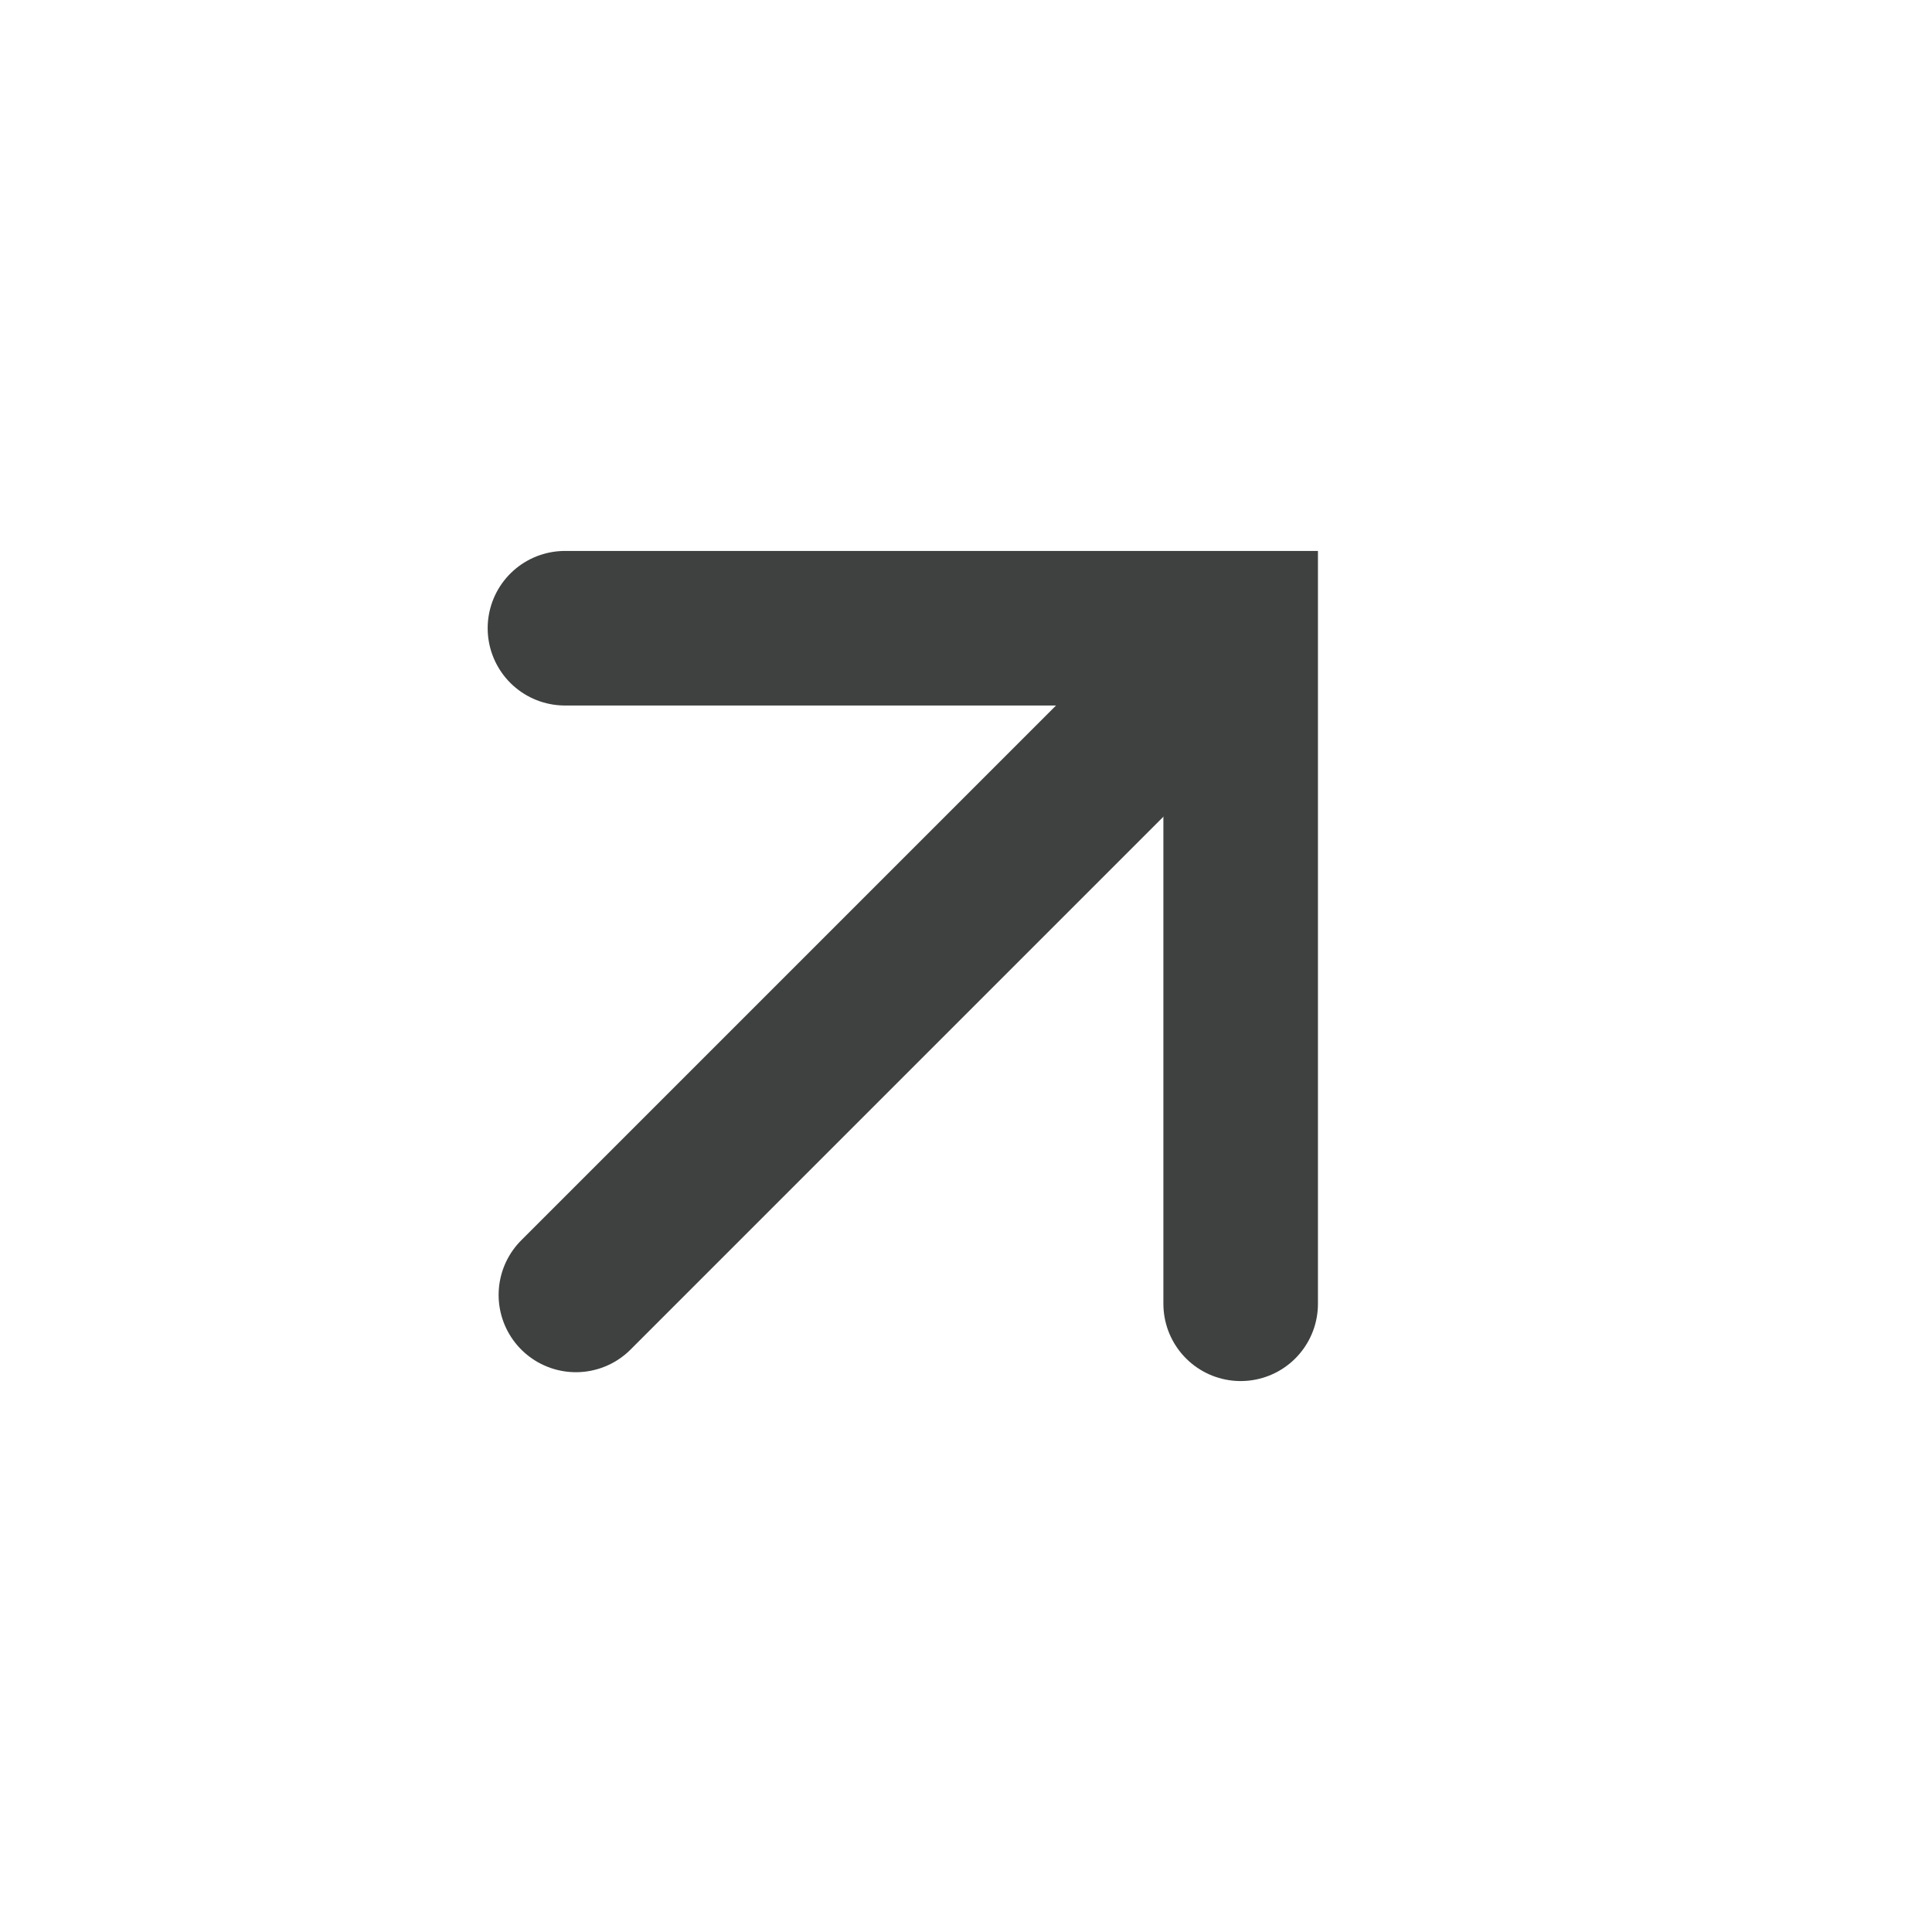
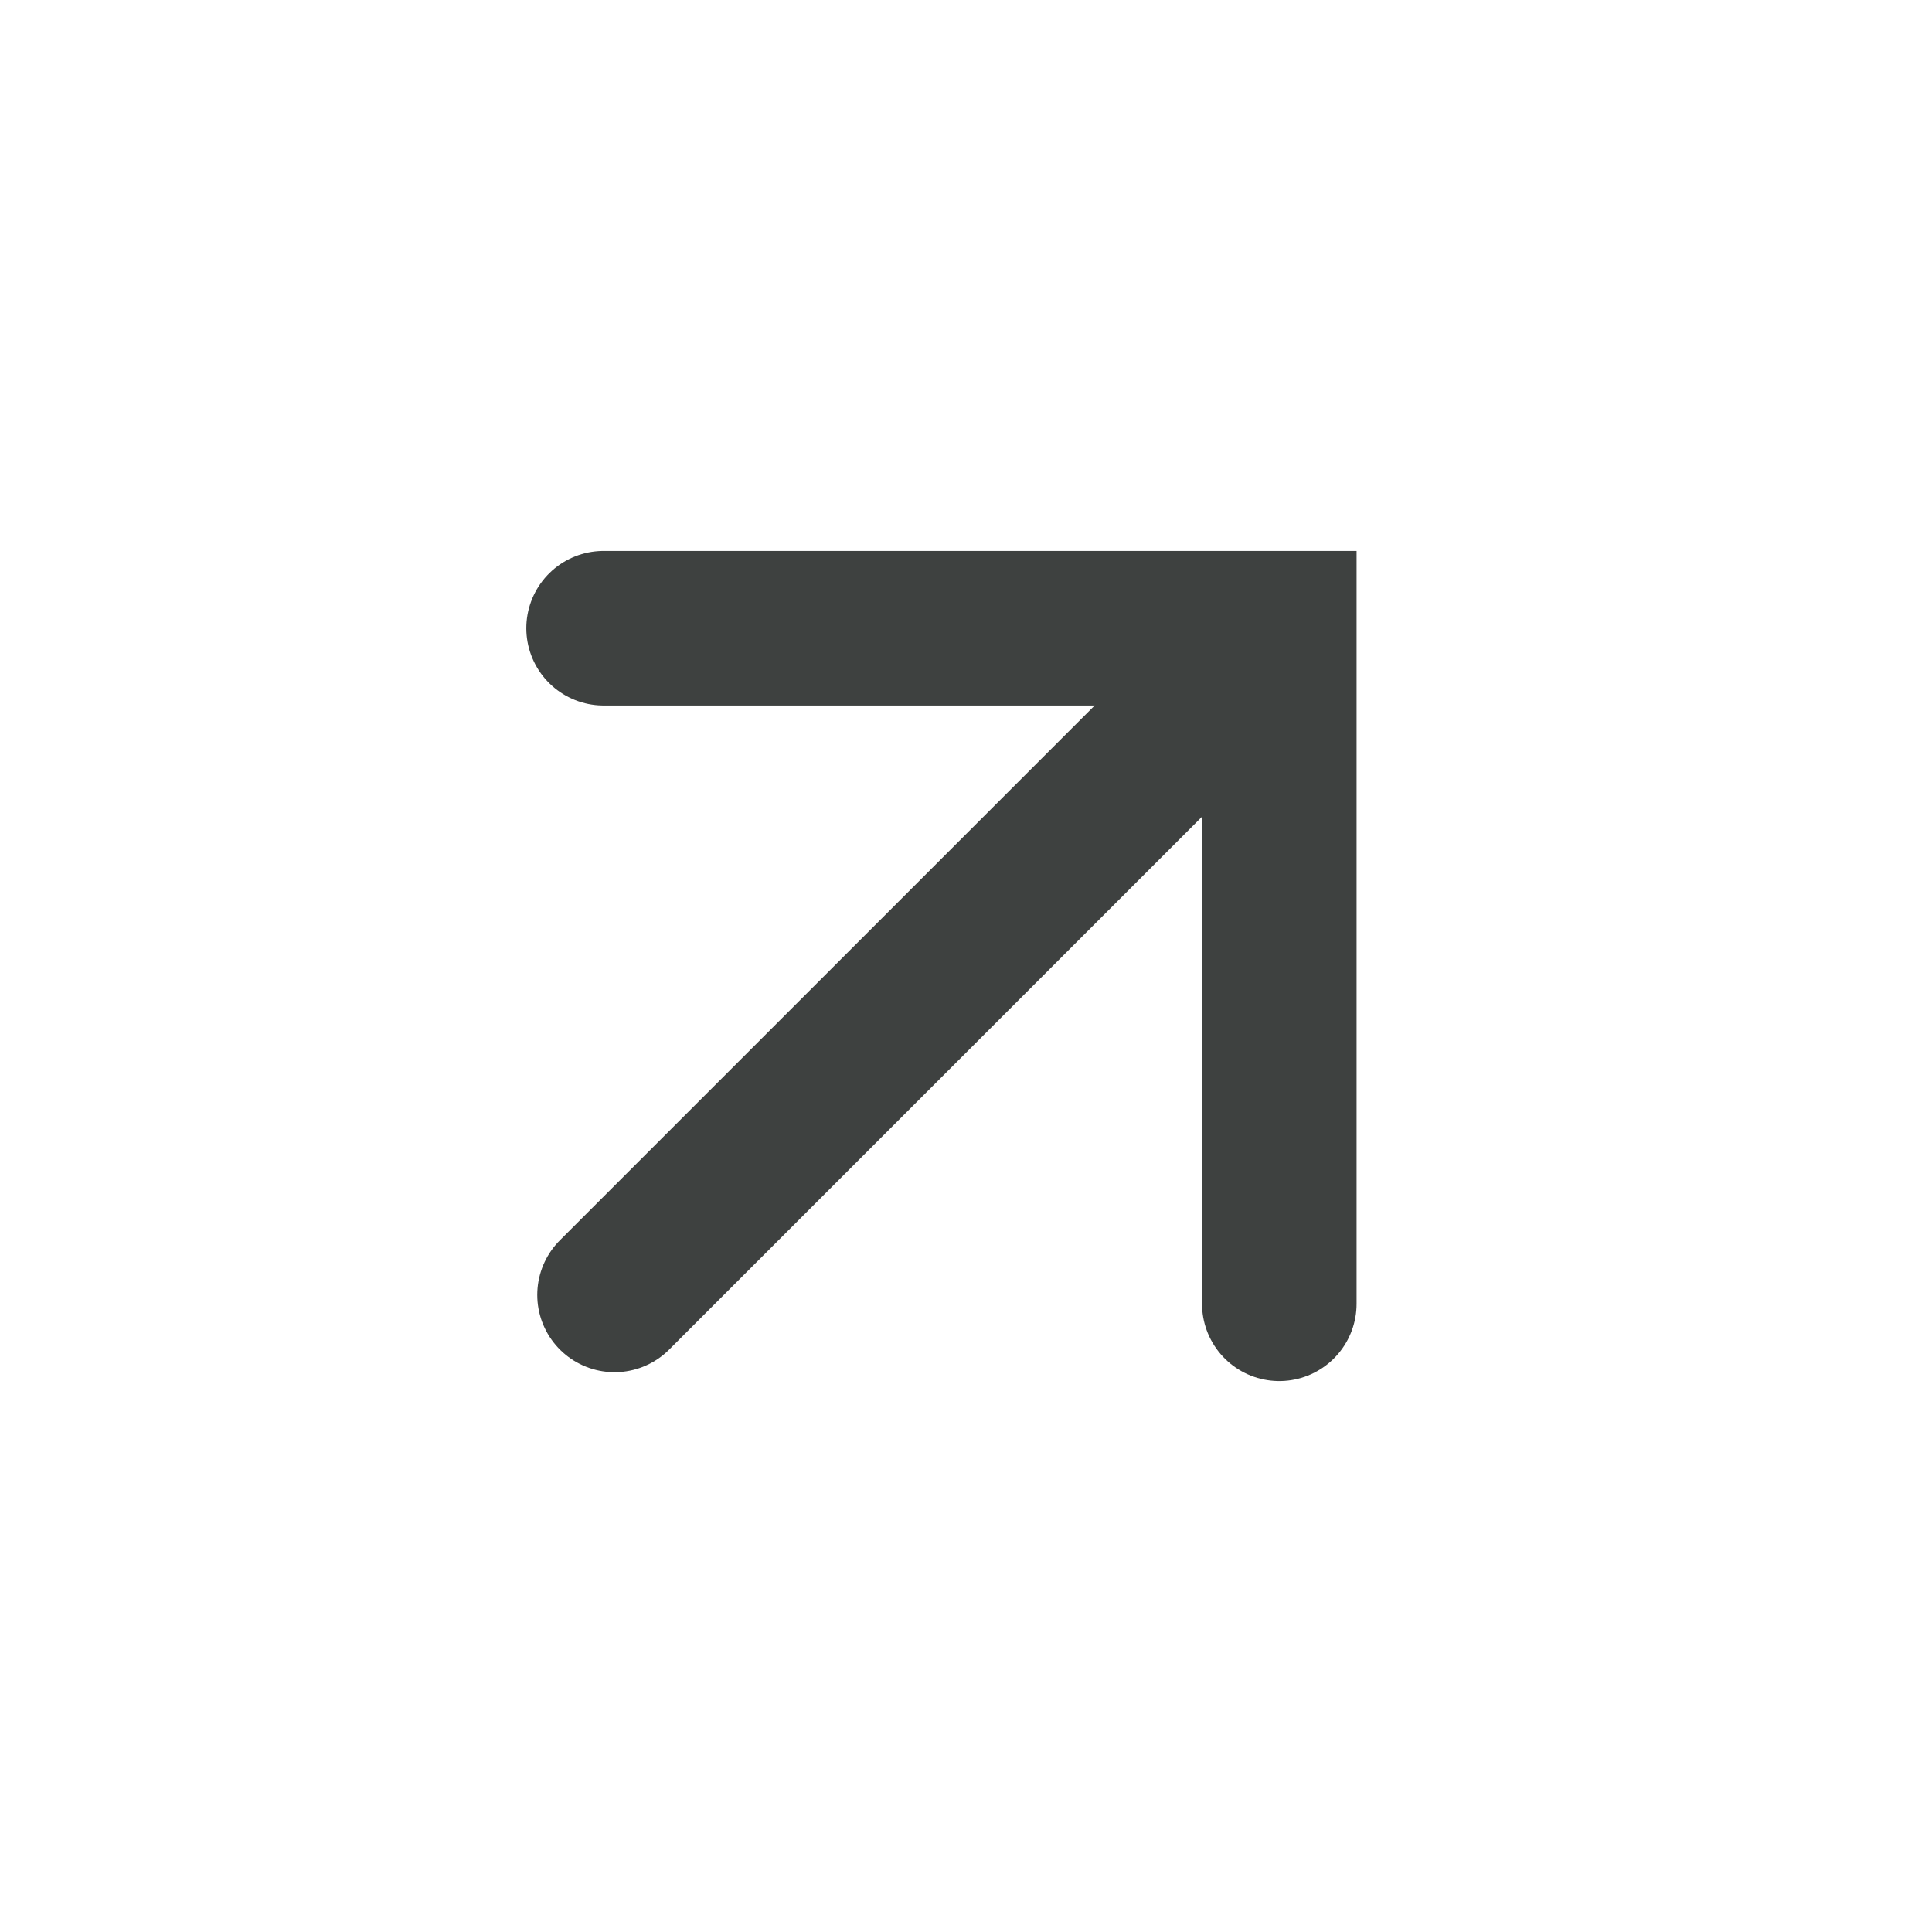
<svg xmlns="http://www.w3.org/2000/svg" preserveAspectRatio="none" overflow="visible" style="display: block;" width="12" height="12" viewBox="0 0 12 12" fill="none">
  <g id="Arrow_Special">
    <g id="Group 1093">
-       <path id="Rectangle 25" d="M3.509 3.902H7.706V8.098" stroke="#3E4140" stroke-width="0.96" stroke-linecap="round" />
-       <path id="Line 25" d="M7.65 3.97L3.577 8.043" stroke="#3E4140" stroke-width="0.96" stroke-linecap="round" />
+       <path id="Rectangle 25" d="M3.749 3.902H7.946V8.098" stroke="#3E4140" stroke-width="0.96" stroke-linecap="round" />
+       <path id="Line 25" d="M7.89 3.97L3.817 8.043" stroke="#3E4140" stroke-width="0.96" stroke-linecap="round" />
    </g>
  </g>
</svg>
